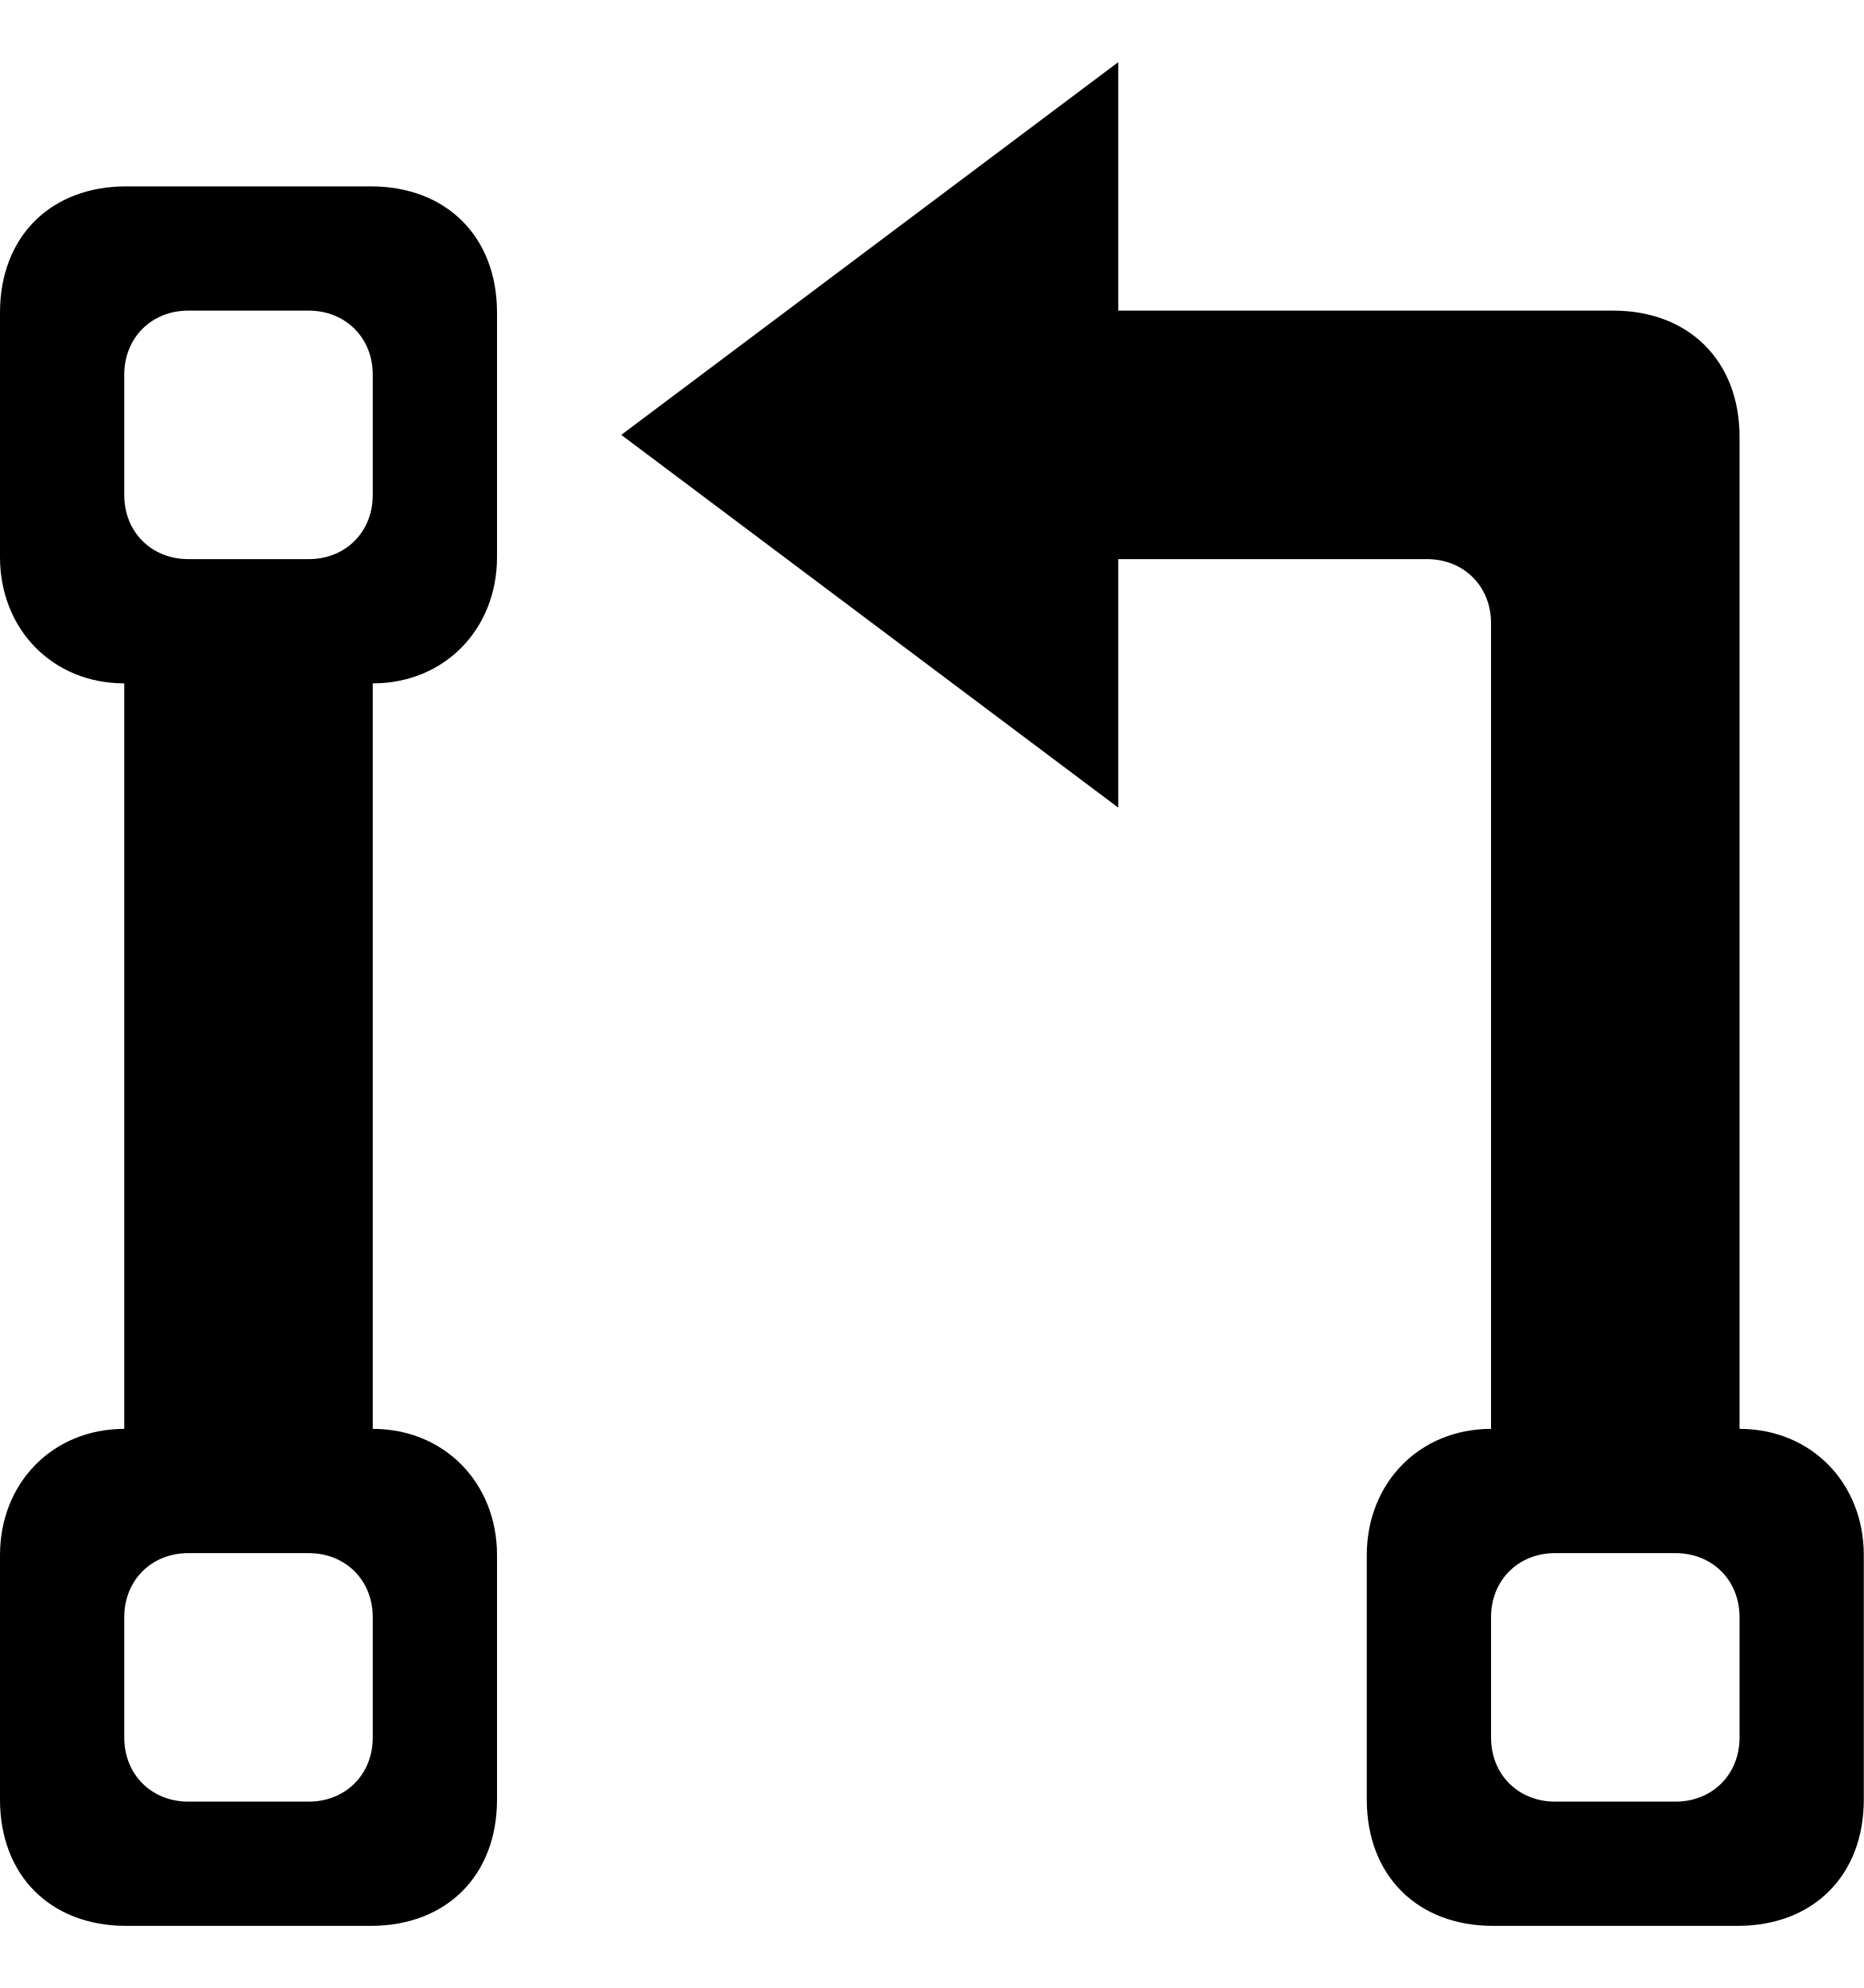
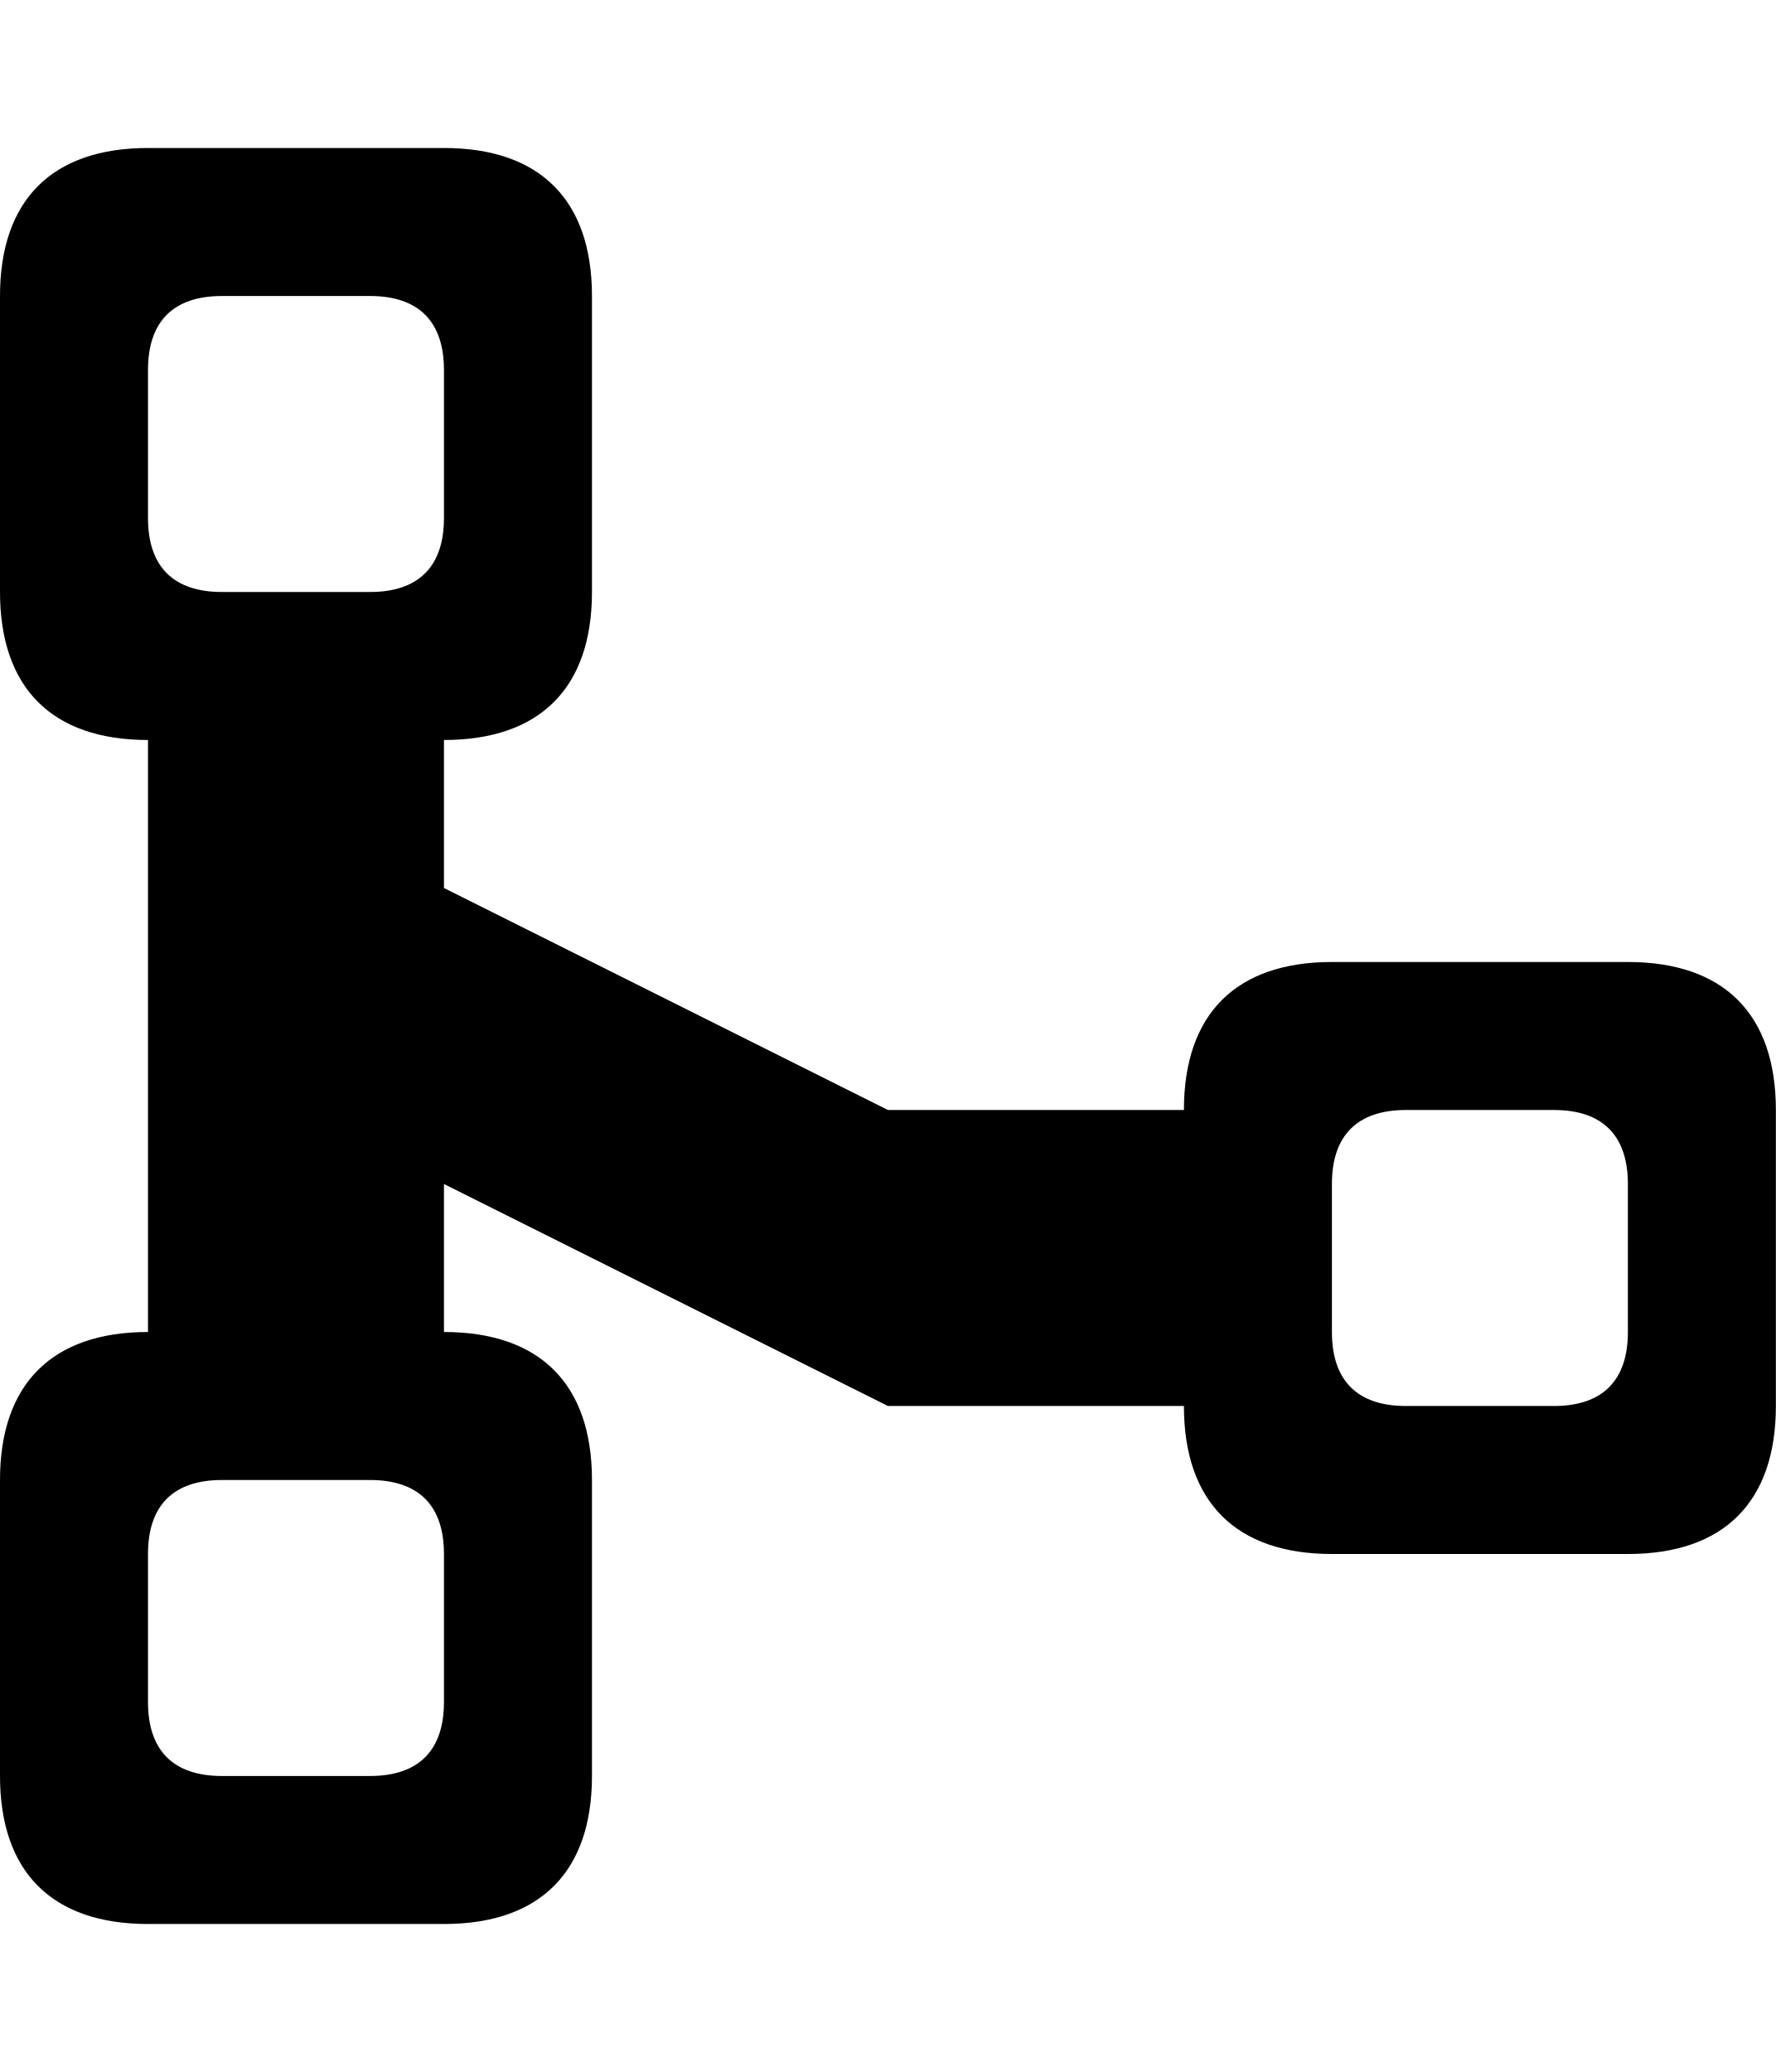
- <svg xmlns="http://www.w3.org/2000/svg" version="1.1" id="Layer_1" x="0px" y="0px" width="960px" height="1024px" viewBox="0 0 960 1024" enable-background="new 0 0 960 1024" xml:space="preserve">
-   <path d="M768,895v-62c0-19,14-33,33-33h62c19,0,33,14,33,33v62c0,19-14,33-33,33h-62C782,928,768,914,768,895z M64,895v-62  c0-19,14-33,33-33h62c19,0,33,14,33,33v62c0,19-14,33-33,33H97C78,928,64,914,64,895z M64,255v-62c0-19,14-33,33-33h62  c19,0,33,14,33,33v62c0,19-14,33-33,33H97C78,288,64,274,64,255z M0,801v126c0,39,26,65,65,65h126c39,0,65-26,65-65V801  c0-37-27-65-64-65V352c37,0,64-28,64-65V161c0-39-26-65-65-65H65c-39,0-65,26-65,65v126c0,37,27,65,64,65v384C27,736,0,764,0,801z   M576,32L320,224l256,192V288h159c19,0,33,14,33,33v415c-37,0-64,28-64,65v126c0,39,26,65,65,65h126c39,0,65-26,65-65V801  c0-37-27-65-64-65V225c0-39-26-65-65-65H576V32z" />
+ <svg xmlns="http://www.w3.org/2000/svg" version="1.1" id="Layer_1" x="0px" y="0px" width="1536px" height="1792px" viewBox="0 0 1536 1792" enable-background="new 0 0 1536 1792" xml:space="preserve">
+   <path d="M384,1024l384,192h256c0,83,45,128,128,128h256c83,0,128-45,128-128V960c0-83-45-128-128-128h-256c-83,0-128,45-128,128H768  L384,768V640c83,0,128-45,128-128V256c0-83-45-128-128-128H128C45,128,0,173,0,256v256c0,83,45,128,128,128v512  c-83,0-128,45-128,128v256c0,83,45,128,128,128h256c83,0,128-45,128-128v-256c0-83-45-128-128-128V1024z M1216,960h128  c42,0,64,22,64,64v128c0,42-22,64-64,64h-128c-42,0-64-22-64-64v-128C1152,982,1174,960,1216,960z M192,1280h128c42,0,64,22,64,64  v128c0,42-22,64-64,64H192c-42,0-64-22-64-64v-128C128,1302,150,1280,192,1280z M192,256h128c42,0,64,22,64,64v128c0,42-22,64-64,64  H192c-42,0-64-22-64-64V320C128,278,150,256,192,256z" />
</svg>
